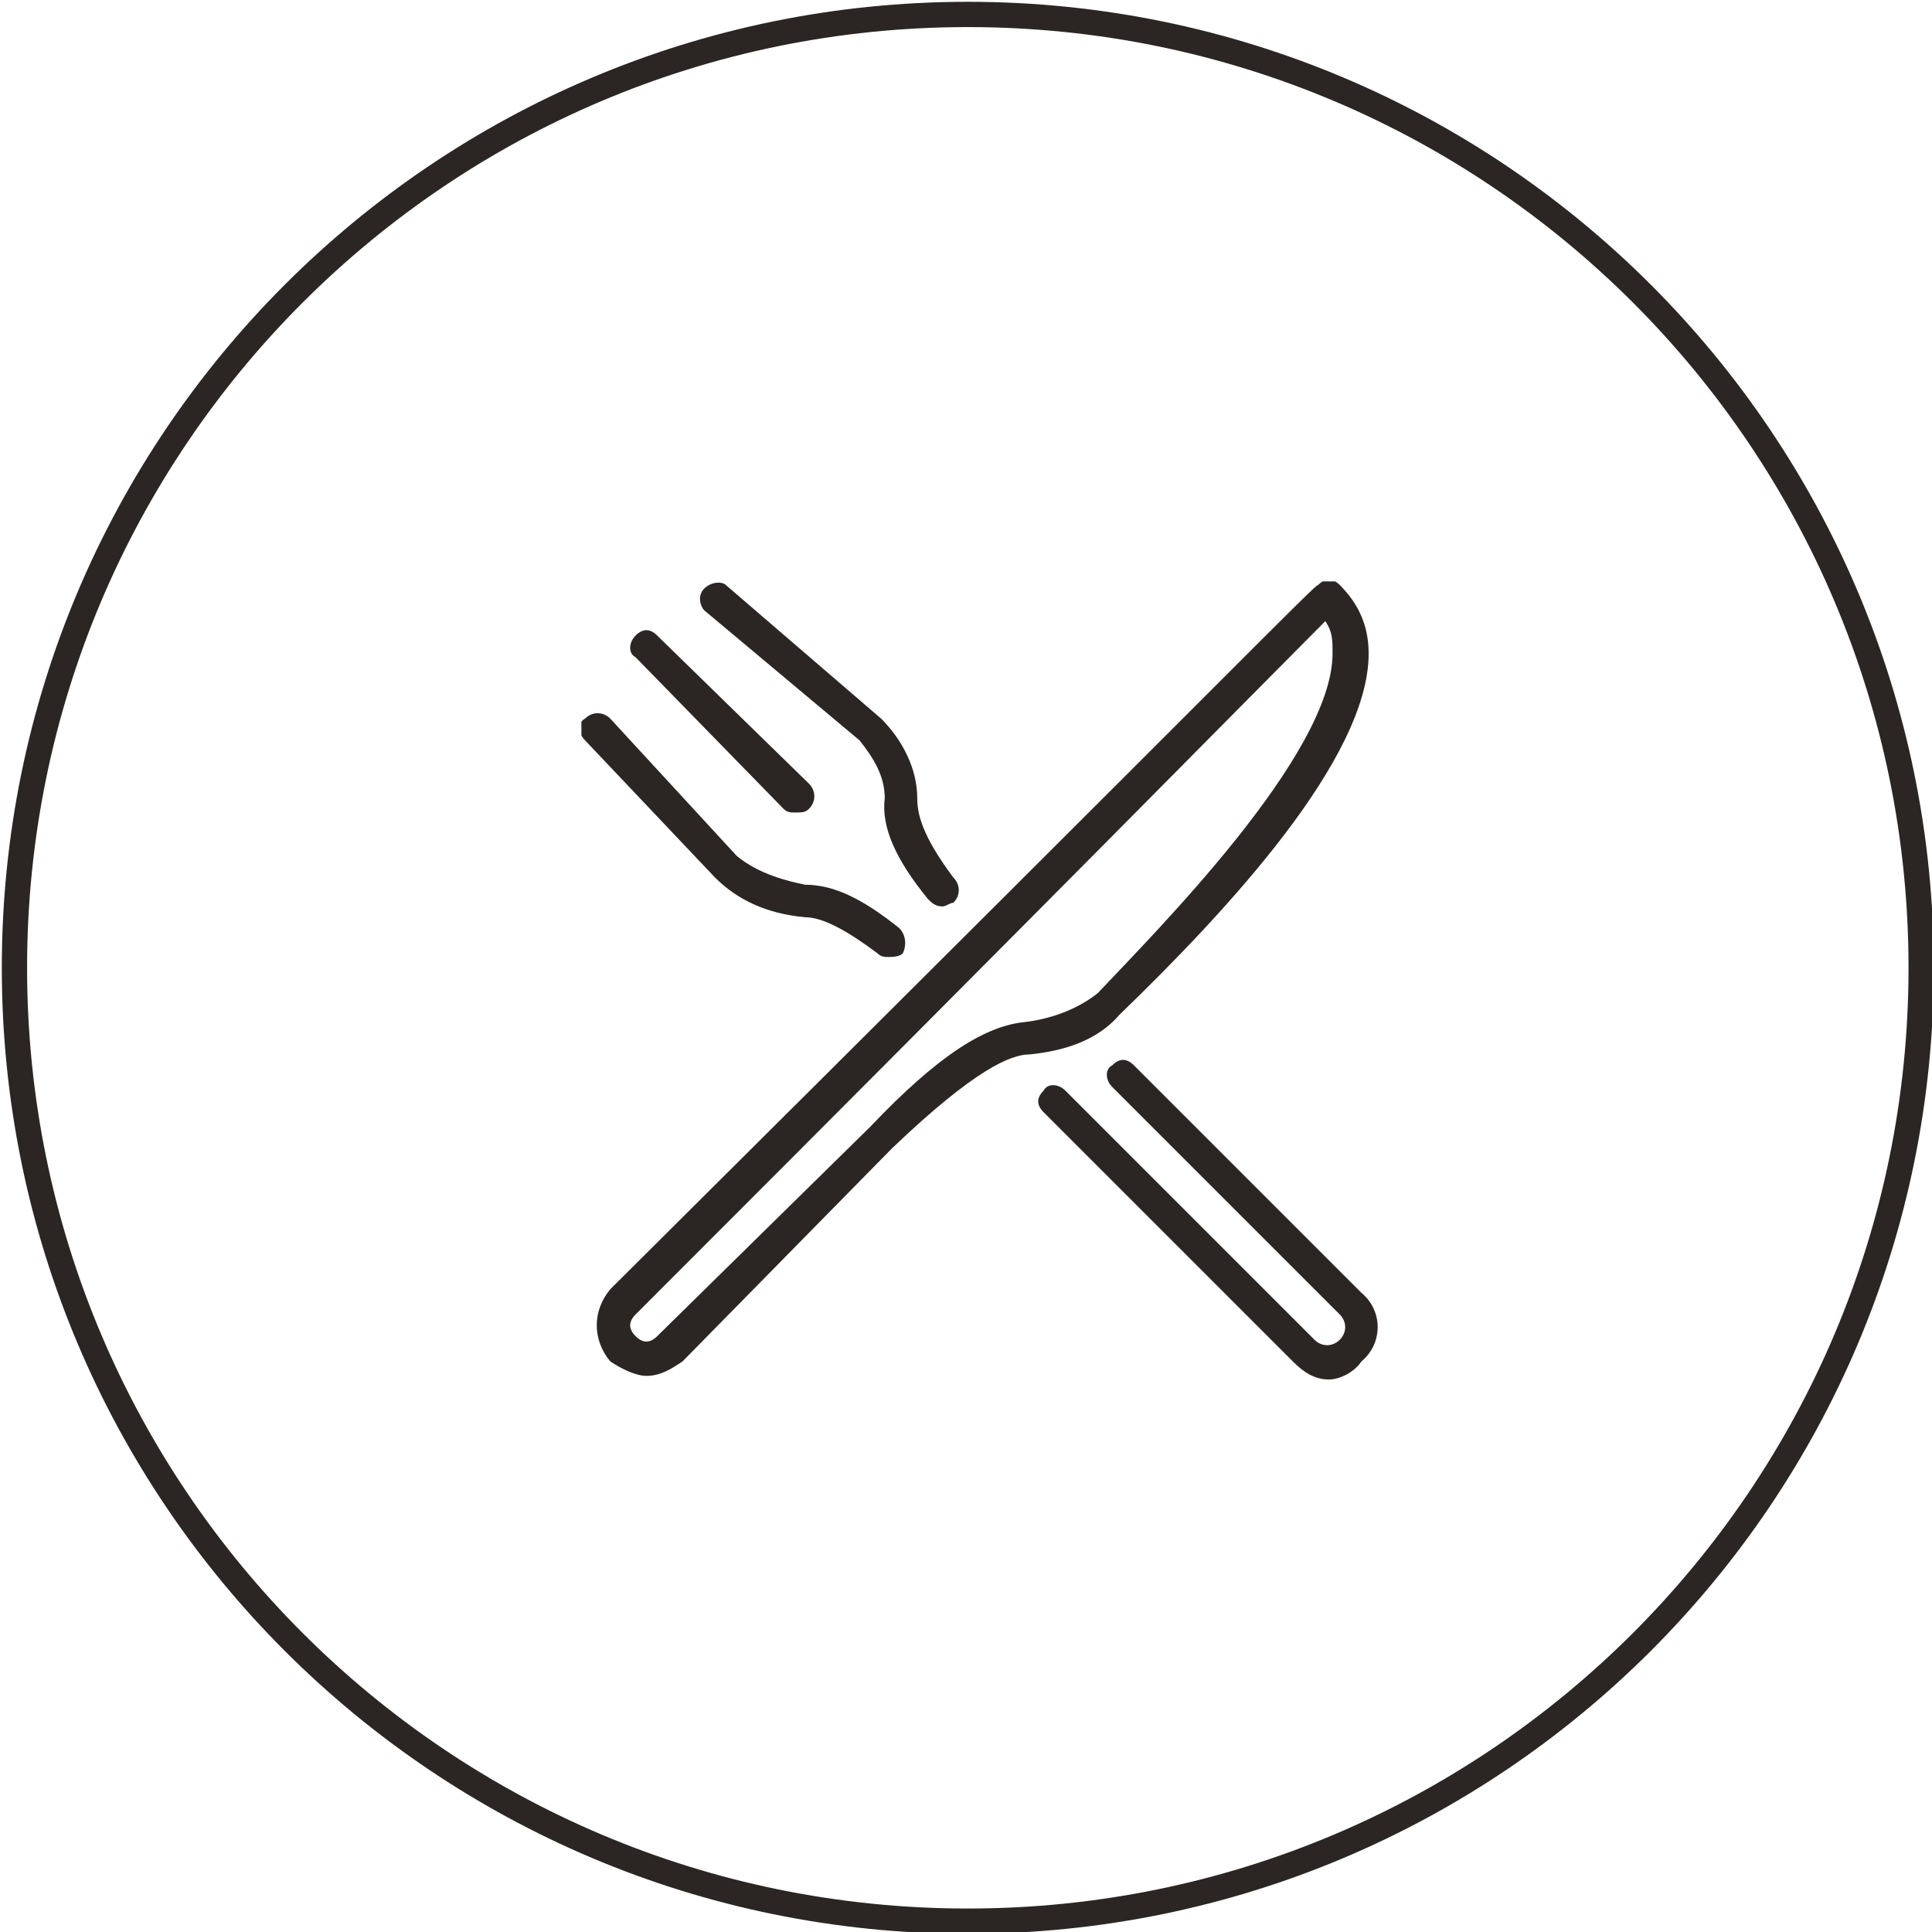
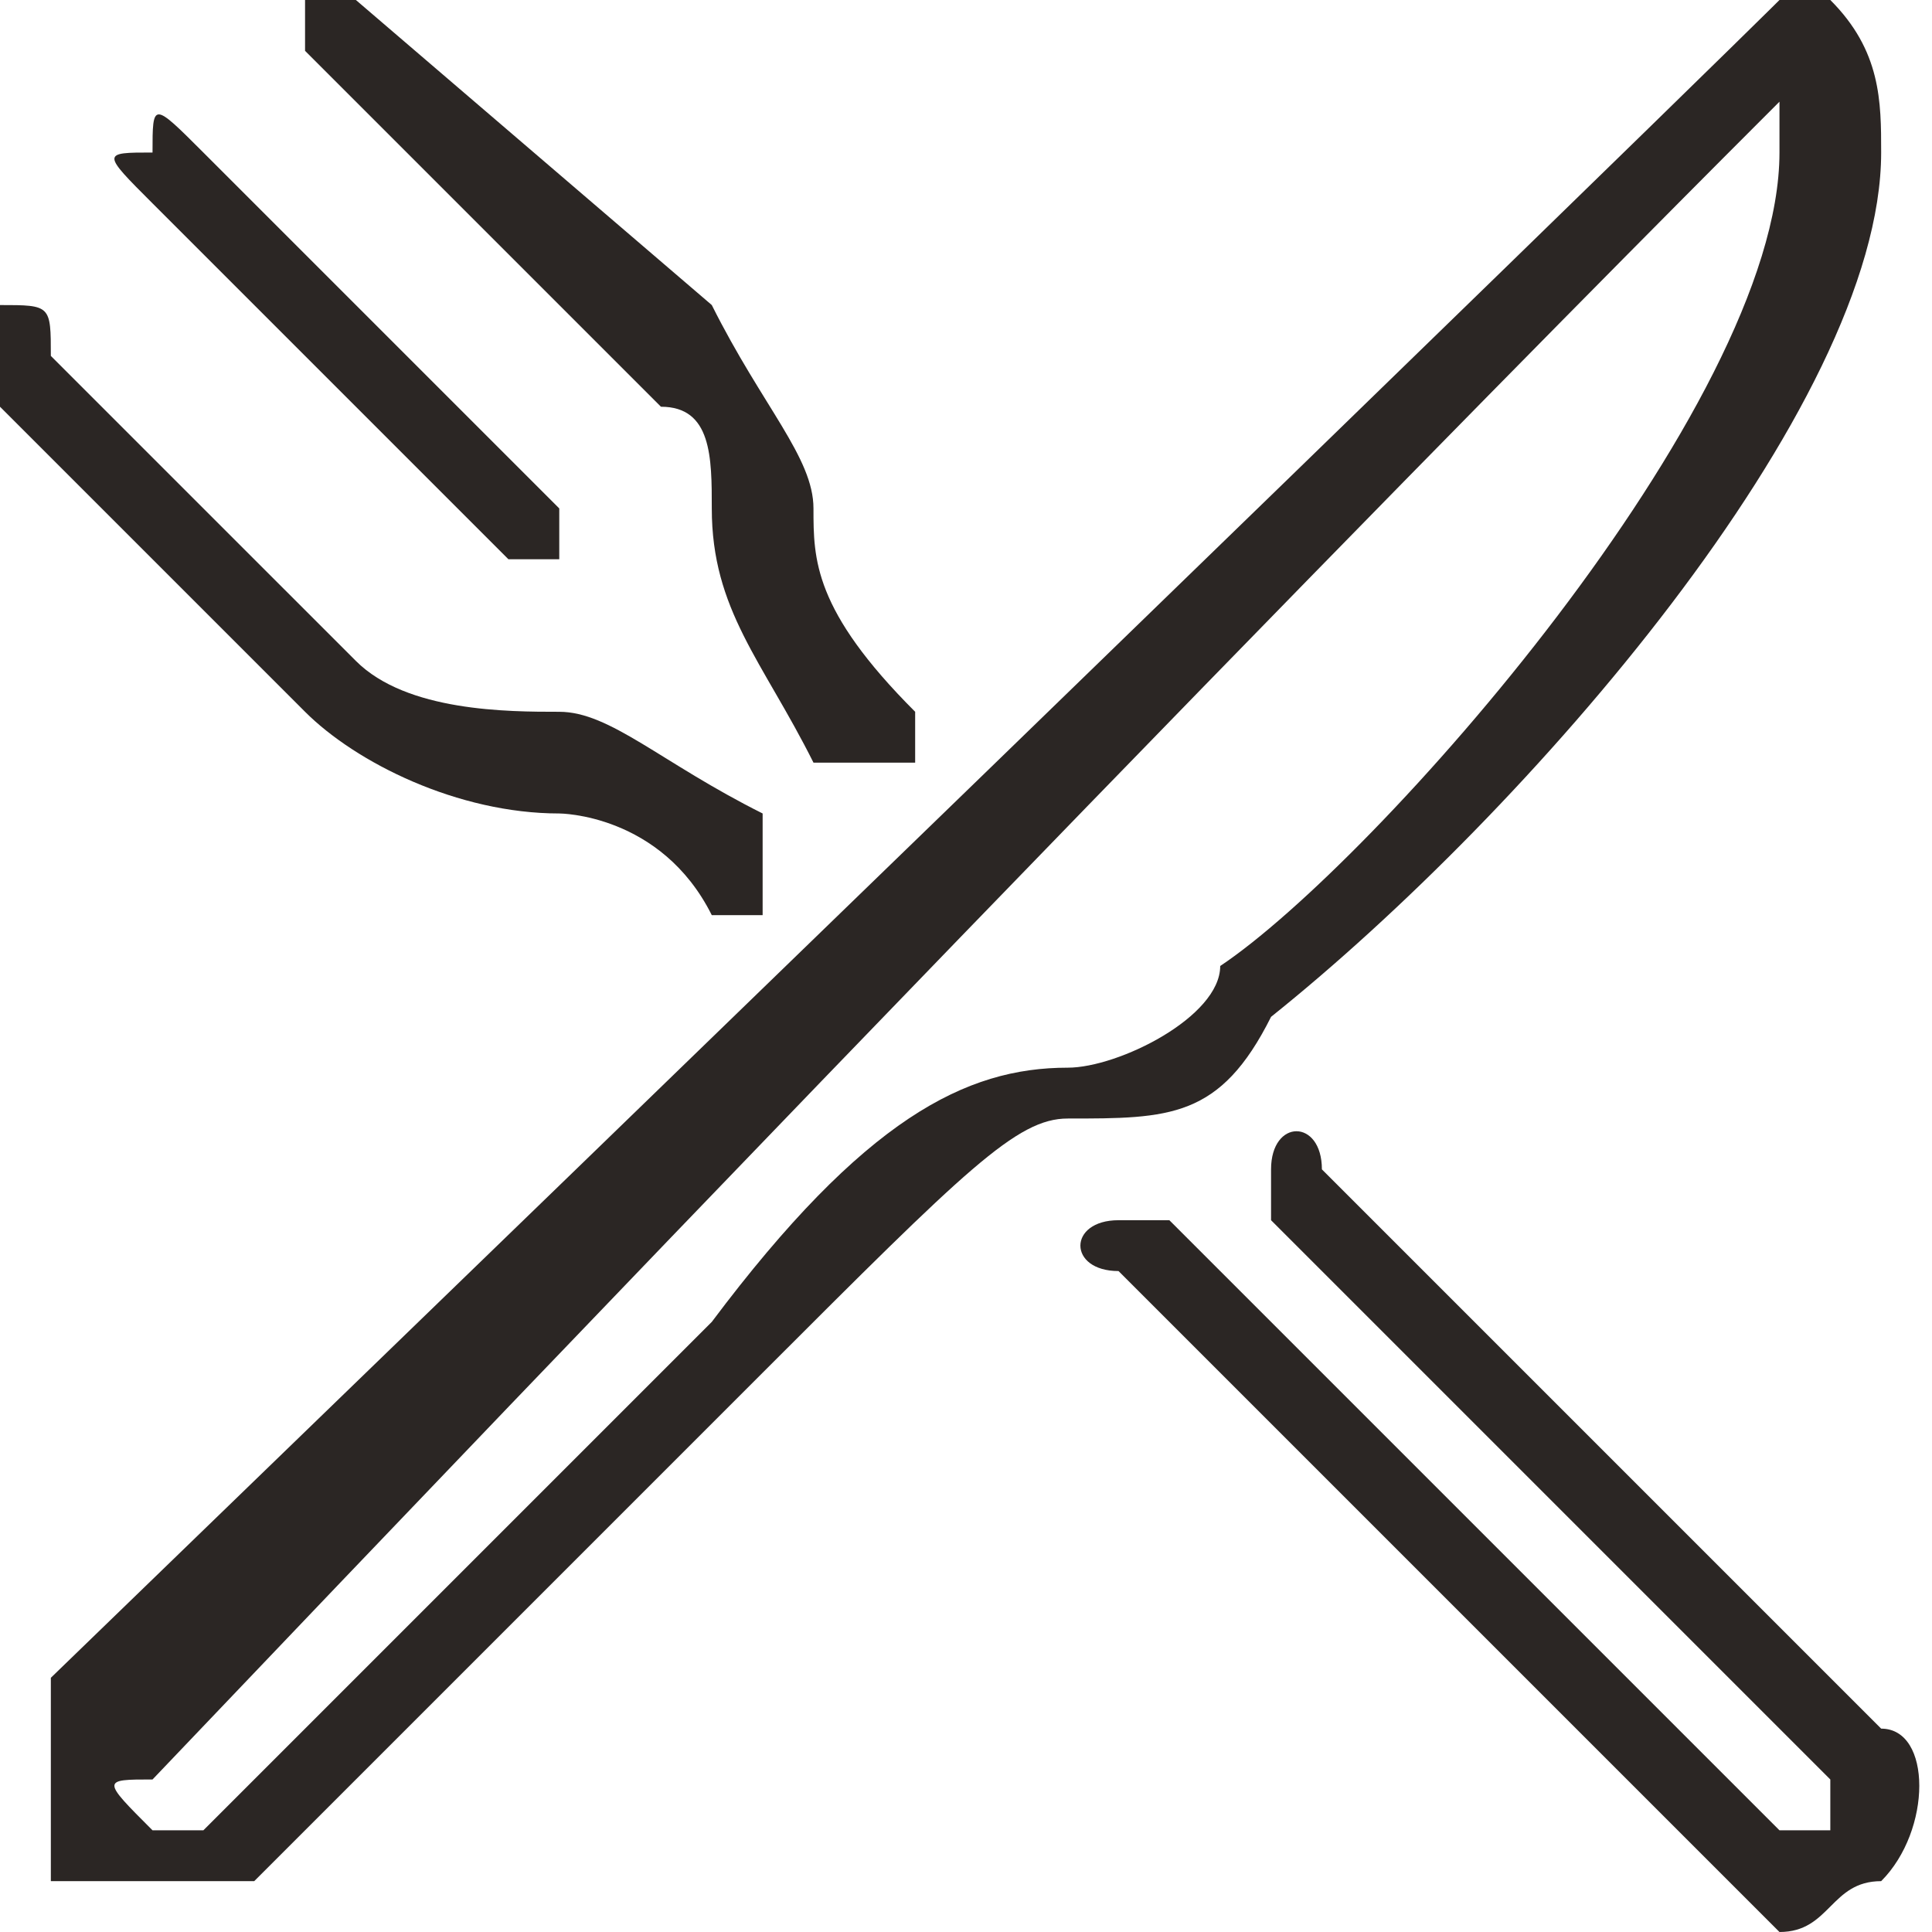
- <svg xmlns="http://www.w3.org/2000/svg" xml:space="preserve" width="40px" height="40px" version="1.1" style="shape-rendering:geometricPrecision; text-rendering:geometricPrecision; image-rendering:optimizeQuality; fill-rule:evenodd; clip-rule:evenodd" viewBox="0 0 5.35 5.35">
+ <svg xmlns="http://www.w3.org/2000/svg" xml:space="preserve" width="22px" height="22px" version="1.1" style="shape-rendering:geometricPrecision; text-rendering:geometricPrecision; image-rendering:optimizeQuality; fill-rule:evenodd; clip-rule:evenodd" viewBox="0 0 0.38 0.38">
  <defs>
    <style type="text/css">
   
-     .str0 {stroke:#2B2624;stroke-width:0.07;stroke-miterlimit:22.926}
-     .fil0 {fill:none}
-     .fil1 {fill:#2B2624;fill-rule:nonzero}
+     .fil0 {fill:#2B2624;fill-rule:nonzero}
   
  </style>
-     <clipPath id="id0">
-       <path d="M1.61 3.82l2.21 0 0 -2.21 -2.21 0 0 2.21z" />
-     </clipPath>
  </defs>
  <g id="Camada_x0020_1">
-     <circle class="fil0 str0" cx="2.68" cy="2.68" r="2.64" />
-     <g>
-   </g>
-     <g style="clip-path:url(#id0)">
-       <g>
-         <path class="fil1" d="M2.17 2.24c0.01,0.01 0.02,0.01 0.03,0.01 0.02,0 0.03,0 0.04,-0.01 0.02,-0.02 0.02,-0.05 0,-0.07l-0.42 -0.41c-0.02,-0.02 -0.04,-0.02 -0.06,0 -0.02,0.02 -0.02,0.05 0,0.06l0.41 0.42z" />
-         <path class="fil1" d="M1.95 1.69l0.43 0.36c0.04,0.05 0.07,0.1 0.07,0.16 -0.01,0.08 0.03,0.17 0.12,0.28 0.01,0.01 0.02,0.02 0.04,0.02 0.01,0 0.02,-0.01 0.03,-0.01 0.02,-0.02 0.02,-0.05 0,-0.07 -0.09,-0.12 -0.1,-0.18 -0.1,-0.22 0,-0.08 -0.04,-0.16 -0.1,-0.22l-0.43 -0.37c-0.01,-0.01 -0.04,-0.01 -0.06,0.01 -0.02,0.02 -0.01,0.05 0,0.06z" />
-         <path class="fil1" d="M3.77 3.58l-0.63 -0.63c-0.02,-0.02 -0.04,-0.02 -0.06,0 -0.02,0.01 -0.02,0.04 0,0.06l0.63 0.63c0.02,0.02 0.02,0.05 0,0.07 -0.02,0.02 -0.05,0.02 -0.07,0l-0.69 -0.69c-0.02,-0.02 -0.05,-0.02 -0.06,0 -0.02,0.02 -0.02,0.04 0,0.06l0.69 0.69c0.03,0.03 0.06,0.05 0.1,0.05 0.03,0 0.07,-0.02 0.09,-0.05 0.06,-0.05 0.06,-0.14 0,-0.19z" />
-         <path class="fil1" d="M3.79 1.81c0,-0.08 -0.03,-0.14 -0.08,-0.19 -0.02,-0.02 -0.04,-0.02 -0.06,0 -0.01,0 -0.16,0.16 -1.96,1.95 -0.05,0.06 -0.05,0.14 0,0.2 0.03,0.02 0.07,0.04 0.1,0.04 0.04,0 0.07,-0.02 0.1,-0.04l0.58 -0.59c0.23,-0.22 0.33,-0.26 0.38,-0.26 0.1,-0.01 0.19,-0.04 0.25,-0.11 0.3,-0.29 0.69,-0.71 0.69,-1zm-0.95 1.02c-0.11,0.01 -0.24,0.09 -0.43,0.29l-0.59 0.58c-0.02,0.02 -0.04,0.02 -0.06,0 -0.02,-0.02 -0.02,-0.04 0,-0.06 1.18,-1.18 1.77,-1.78 1.91,-1.92 0.02,0.03 0.02,0.05 0.02,0.09 0,0.28 -0.49,0.77 -0.65,0.94 -0.05,0.04 -0.12,0.07 -0.2,0.08z" />
-         <path class="fil1" d="M2.23 2.54c0.05,0 0.12,0.04 0.2,0.1 0.01,0.01 0.02,0.01 0.03,0.01 0.01,0 0.03,0 0.04,-0.01 0.01,-0.02 0.01,-0.05 -0.01,-0.07 -0.1,-0.08 -0.18,-0.12 -0.26,-0.12 -0.05,-0.01 -0.13,-0.03 -0.19,-0.08l-0.35 -0.38c-0.02,-0.02 -0.05,-0.02 -0.07,0 -0.02,0.01 -0.02,0.04 0,0.06l0.36 0.38c0.06,0.06 0.14,0.1 0.25,0.11z" />
-       </g>
+     <g id="_930579408">
+       <path class="fil0" d="M0.1 0.11c0,0 0,0 0,0 0,0 0.01,0 0.01,0 0,-0.01 0,-0.01 0,-0.01l-0.07 -0.07c-0.01,-0.01 -0.01,-0.01 -0.01,0 -0.01,0 -0.01,0 0,0.01l0.07 0.07z" />
+       <path class="fil0" d="M0.06 0.01l0.07 0.07c0.01,0 0.01,0.01 0.01,0.02 0,0.02 0.01,0.03 0.02,0.05 0.01,0 0.01,0 0.01,0 0,0 0,0 0.01,0 0,0 0,-0.01 0,-0.01 -0.02,-0.02 -0.02,-0.03 -0.02,-0.04 0,-0.01 -0.01,-0.02 -0.02,-0.04l-0.07 -0.06c0,0 -0.01,0 -0.01,0 0,0.01 0,0.01 0,0.01z" />
+       <path class="fil0" d="M0.37 0.34l-0.11 -0.11c0,-0.01 -0.01,-0.01 -0.01,0 0,0 0,0.01 0,0.01l0.11 0.11c0,0 0,0 0,0.01 -0.01,0 -0.01,0 -0.01,0l-0.12 -0.12c0,0 -0.01,0 -0.01,0 -0.01,0 -0.01,0.01 0,0.01l0.12 0.12c0,0 0.01,0.01 0.01,0.01 0.01,0 0.01,-0.01 0.02,-0.01 0.01,-0.01 0.01,-0.03 0,-0.03z" />
+       <path class="fil0" d="M0.37 0.03c0,-0.01 0,-0.02 -0.01,-0.03 -0.01,0 -0.01,0 -0.01,0 0,0 -0.03,0.03 -0.34,0.33 0,0.01 0,0.03 0,0.04 0.01,0 0.02,0 0.02,0 0.01,0 0.01,0 0.02,0l0.1 -0.1c0.04,-0.04 0.05,-0.05 0.06,-0.05 0.02,0 0.03,0 0.04,-0.02 0.05,-0.04 0.12,-0.12 0.12,-0.17zm-0.16 0.18c-0.02,0 -0.04,0.01 -0.07,0.05l-0.1 0.1c-0.01,0 -0.01,0 -0.01,0 -0.01,-0.01 -0.01,-0.01 0,-0.01 0.2,-0.21 0.3,-0.31 0.32,-0.33 0,0 0,0.01 0,0.01 0,0.05 -0.08,0.14 -0.11,0.16 0,0.01 -0.02,0.02 -0.03,0.02z" />
+       <path class="fil0" d="M0.11 0.16c0,0 0.02,0 0.03,0.02 0,0 0,0 0.01,0 0,0 0,0 0,0 0,-0.01 0,-0.01 0,-0.02 -0.02,-0.01 -0.03,-0.02 -0.04,-0.02 -0.01,0 -0.03,0 -0.04,-0.01l-0.06 -0.06c0,-0.01 0,-0.01 -0.01,-0.01 0,0.01 0,0.01 0,0.02l0.06 0.06c0.01,0.01 0.03,0.02 0.05,0.02z" />
    </g>
-     <polygon class="fil0" points="1.61,3.82 3.82,3.82 3.82,1.61 1.61,1.61 " />
  </g>
</svg>
